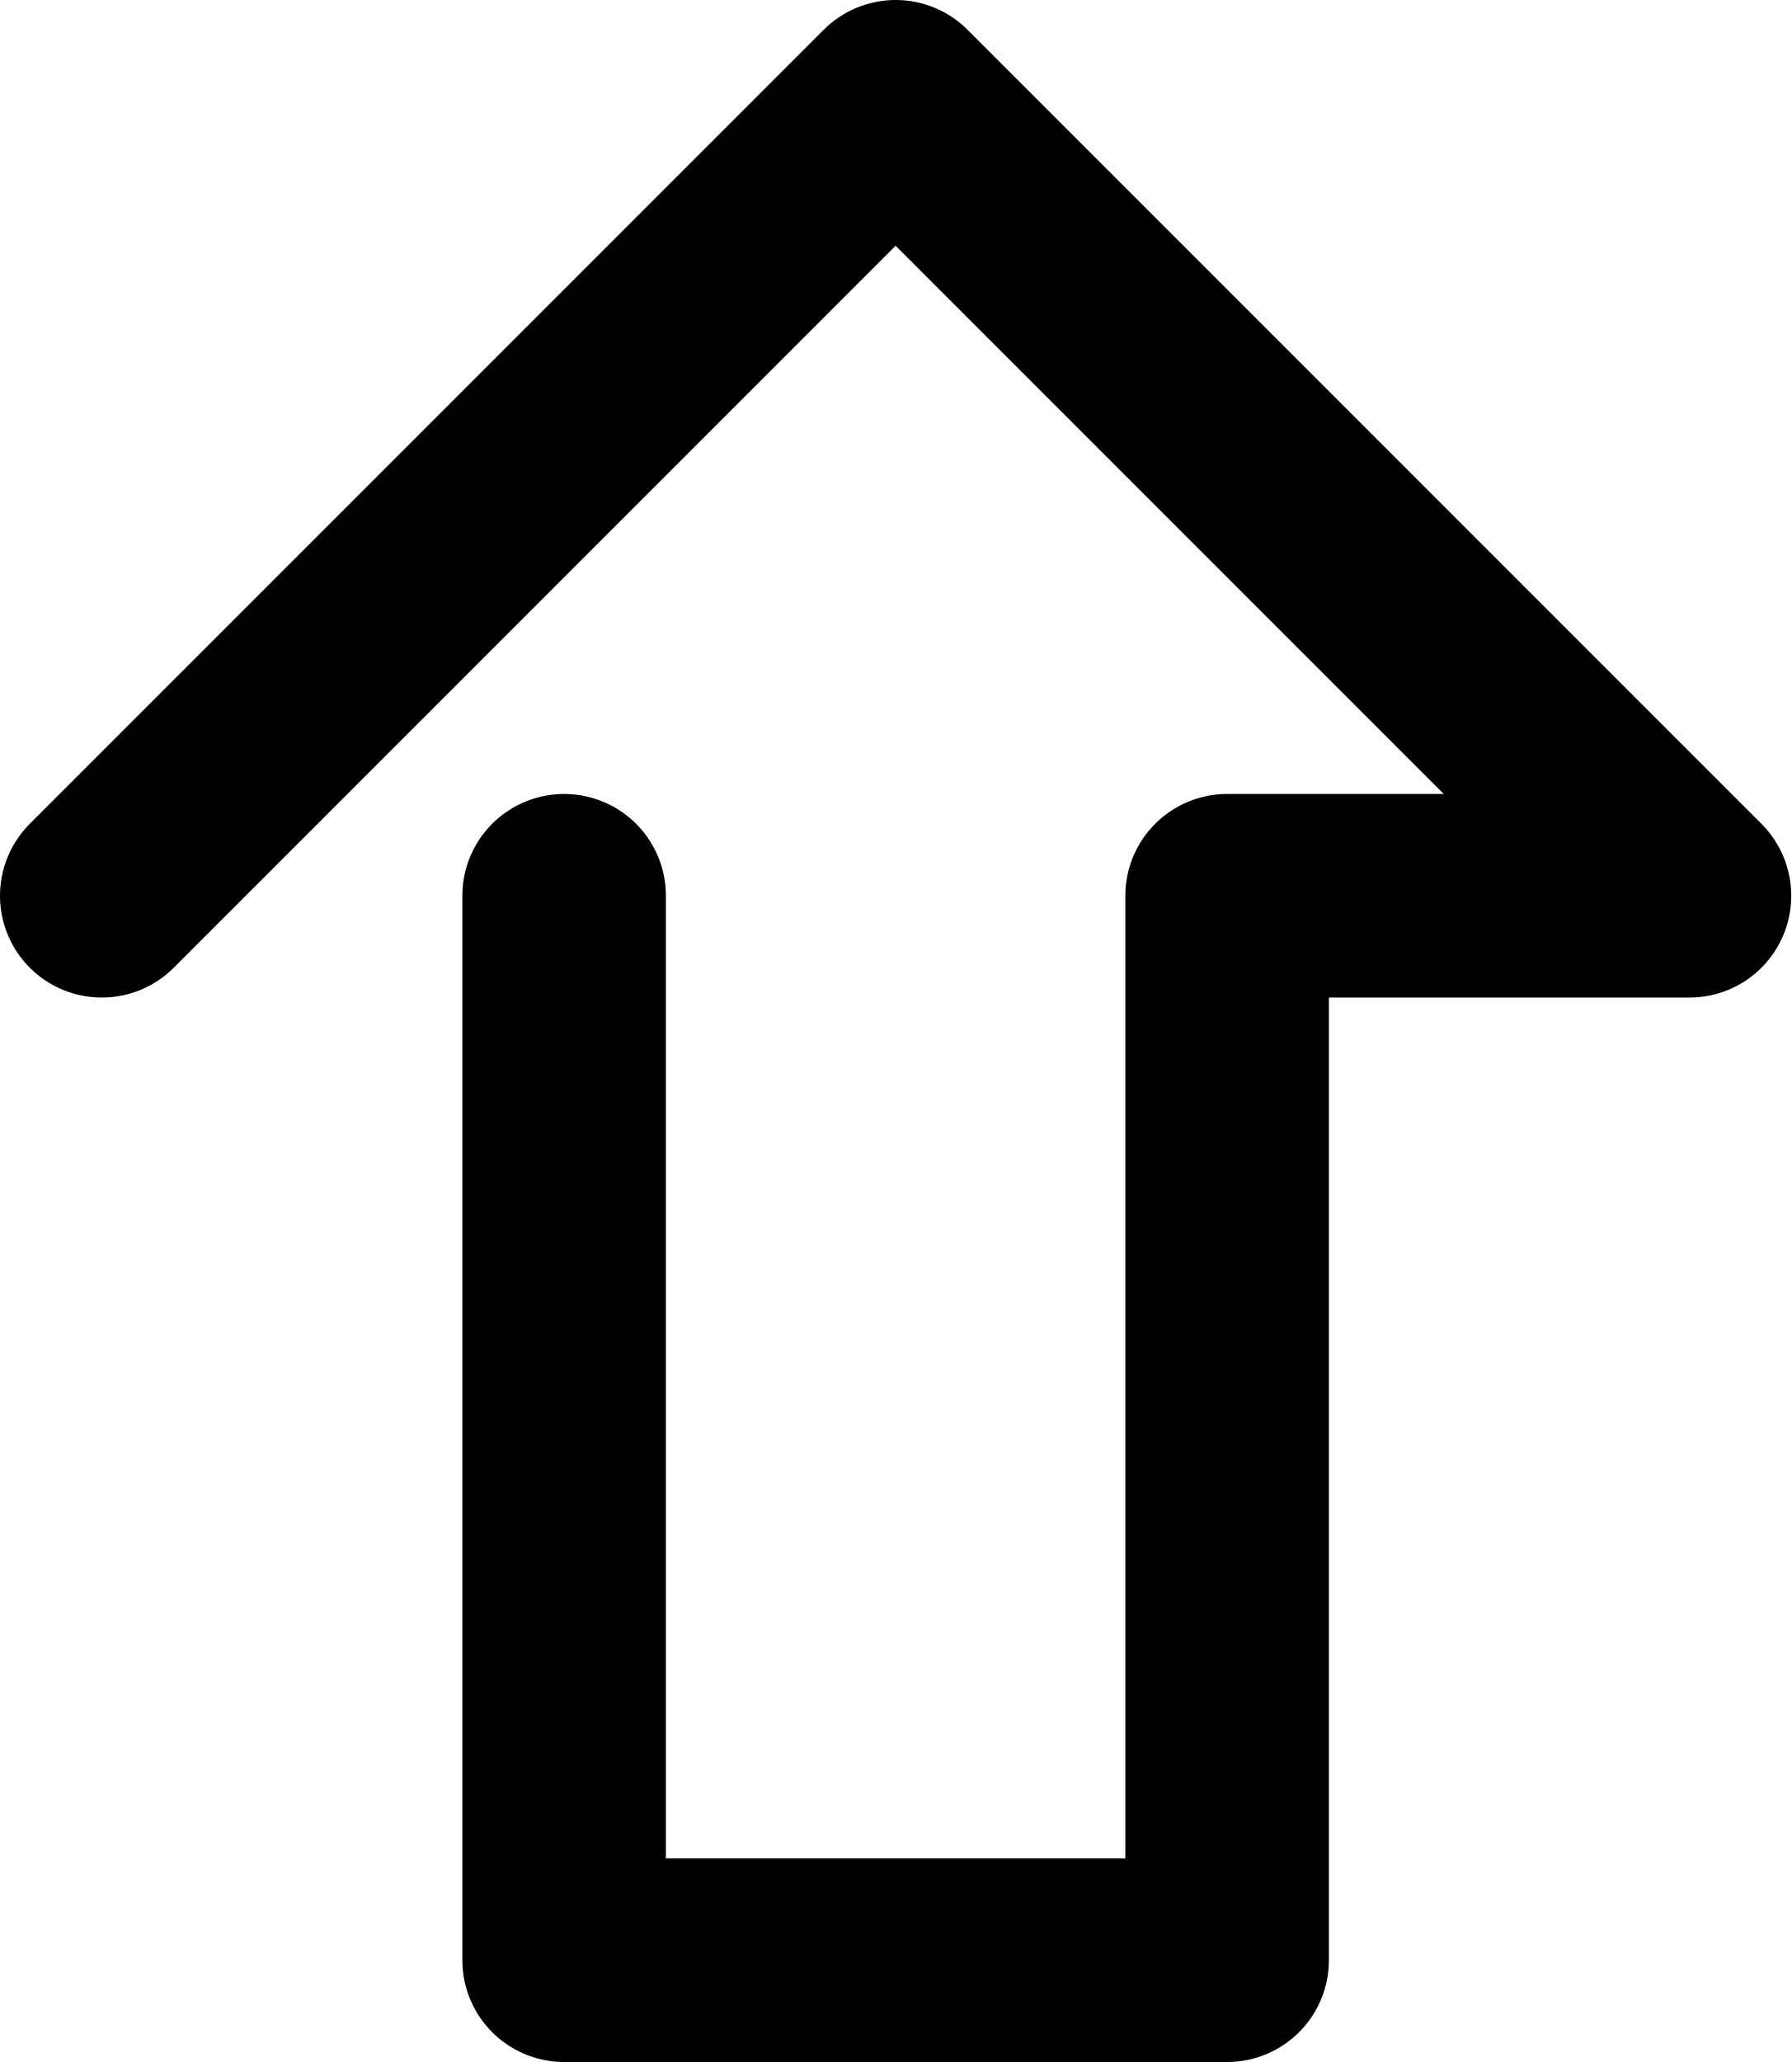
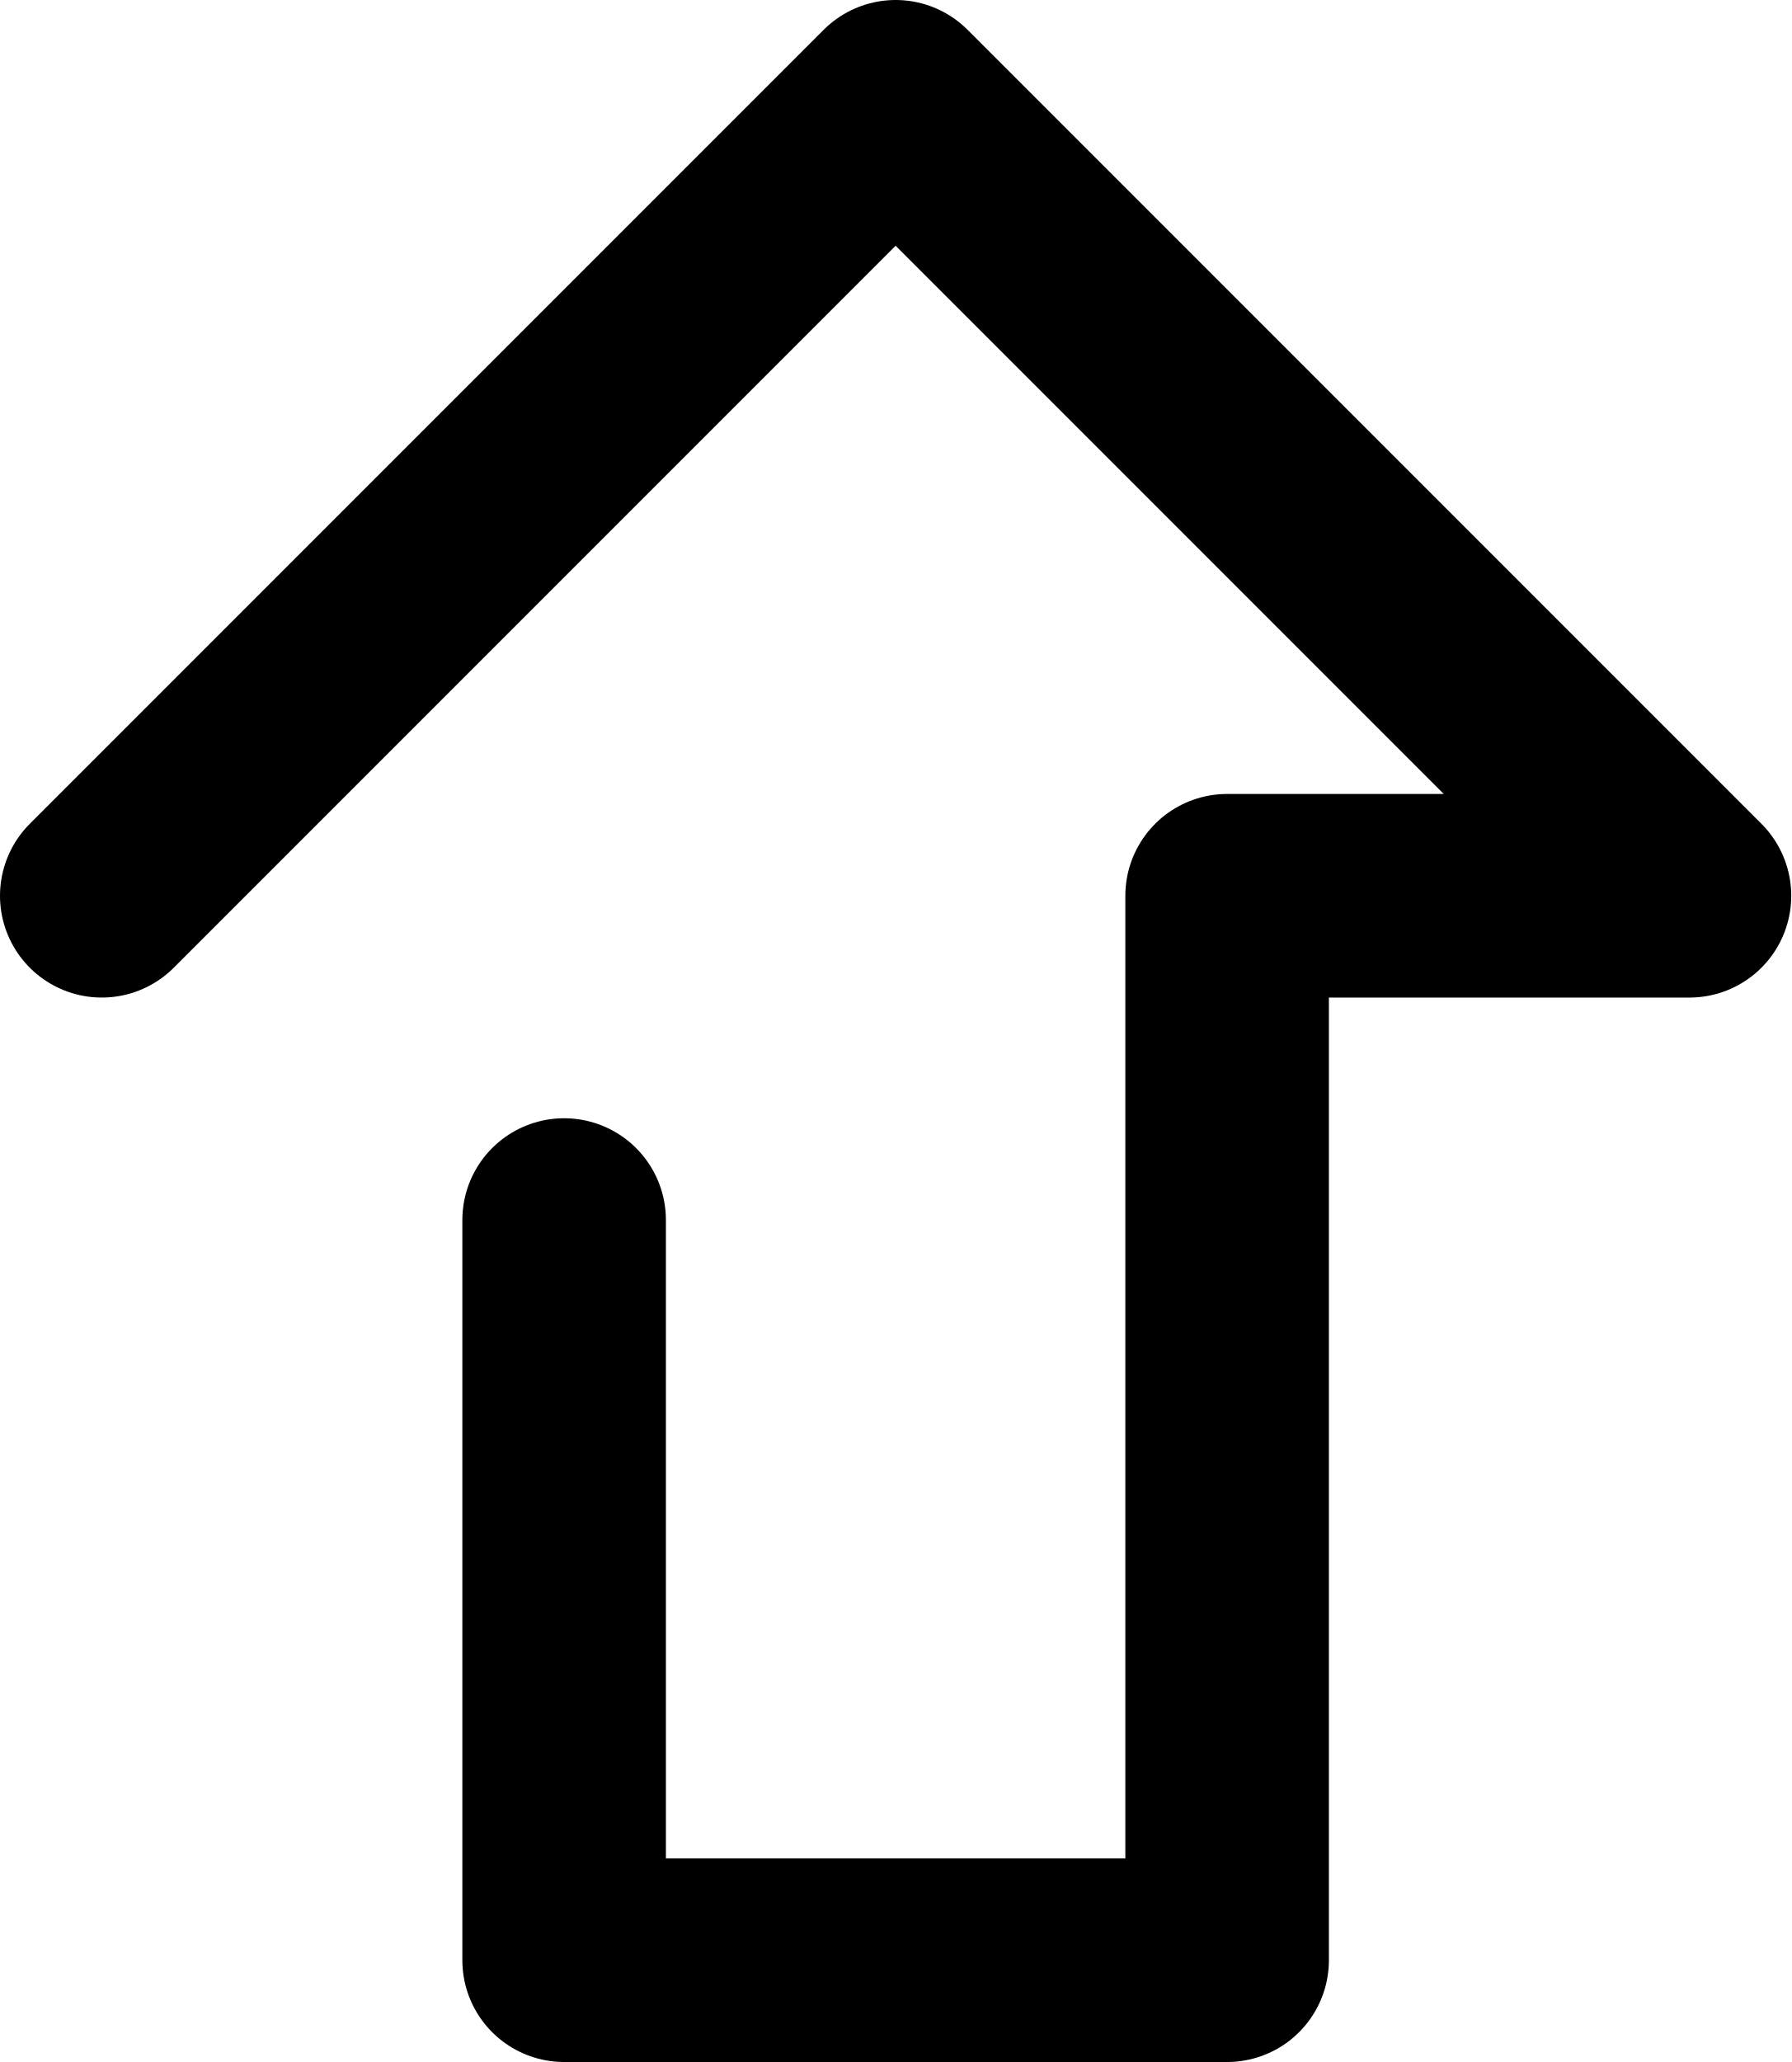
<svg xmlns="http://www.w3.org/2000/svg" viewBox="0 0 308 354.5">
  <defs>
    <style>.cls-1{fill:none;stroke:#000;stroke-linecap:round;stroke-linejoin:round;stroke-width:35px;}</style>
  </defs>
  <g id="Layer_2" data-name="Layer 2">
    <g id="Upvote">
-       <polyline id="Upvote-2" data-name="Upvote" class="cls-1" points="17.5 154 154 17.5 290.5 154 211 154 211 337 97 337 97 154" />
+       <polyline id="Upvote-2" data-name="Upvote" class="cls-1" points="17.5 154 154 17.5 290.5 154 211 154 211 337 97 337 97 209.75" />
    </g>
  </g>
</svg>
